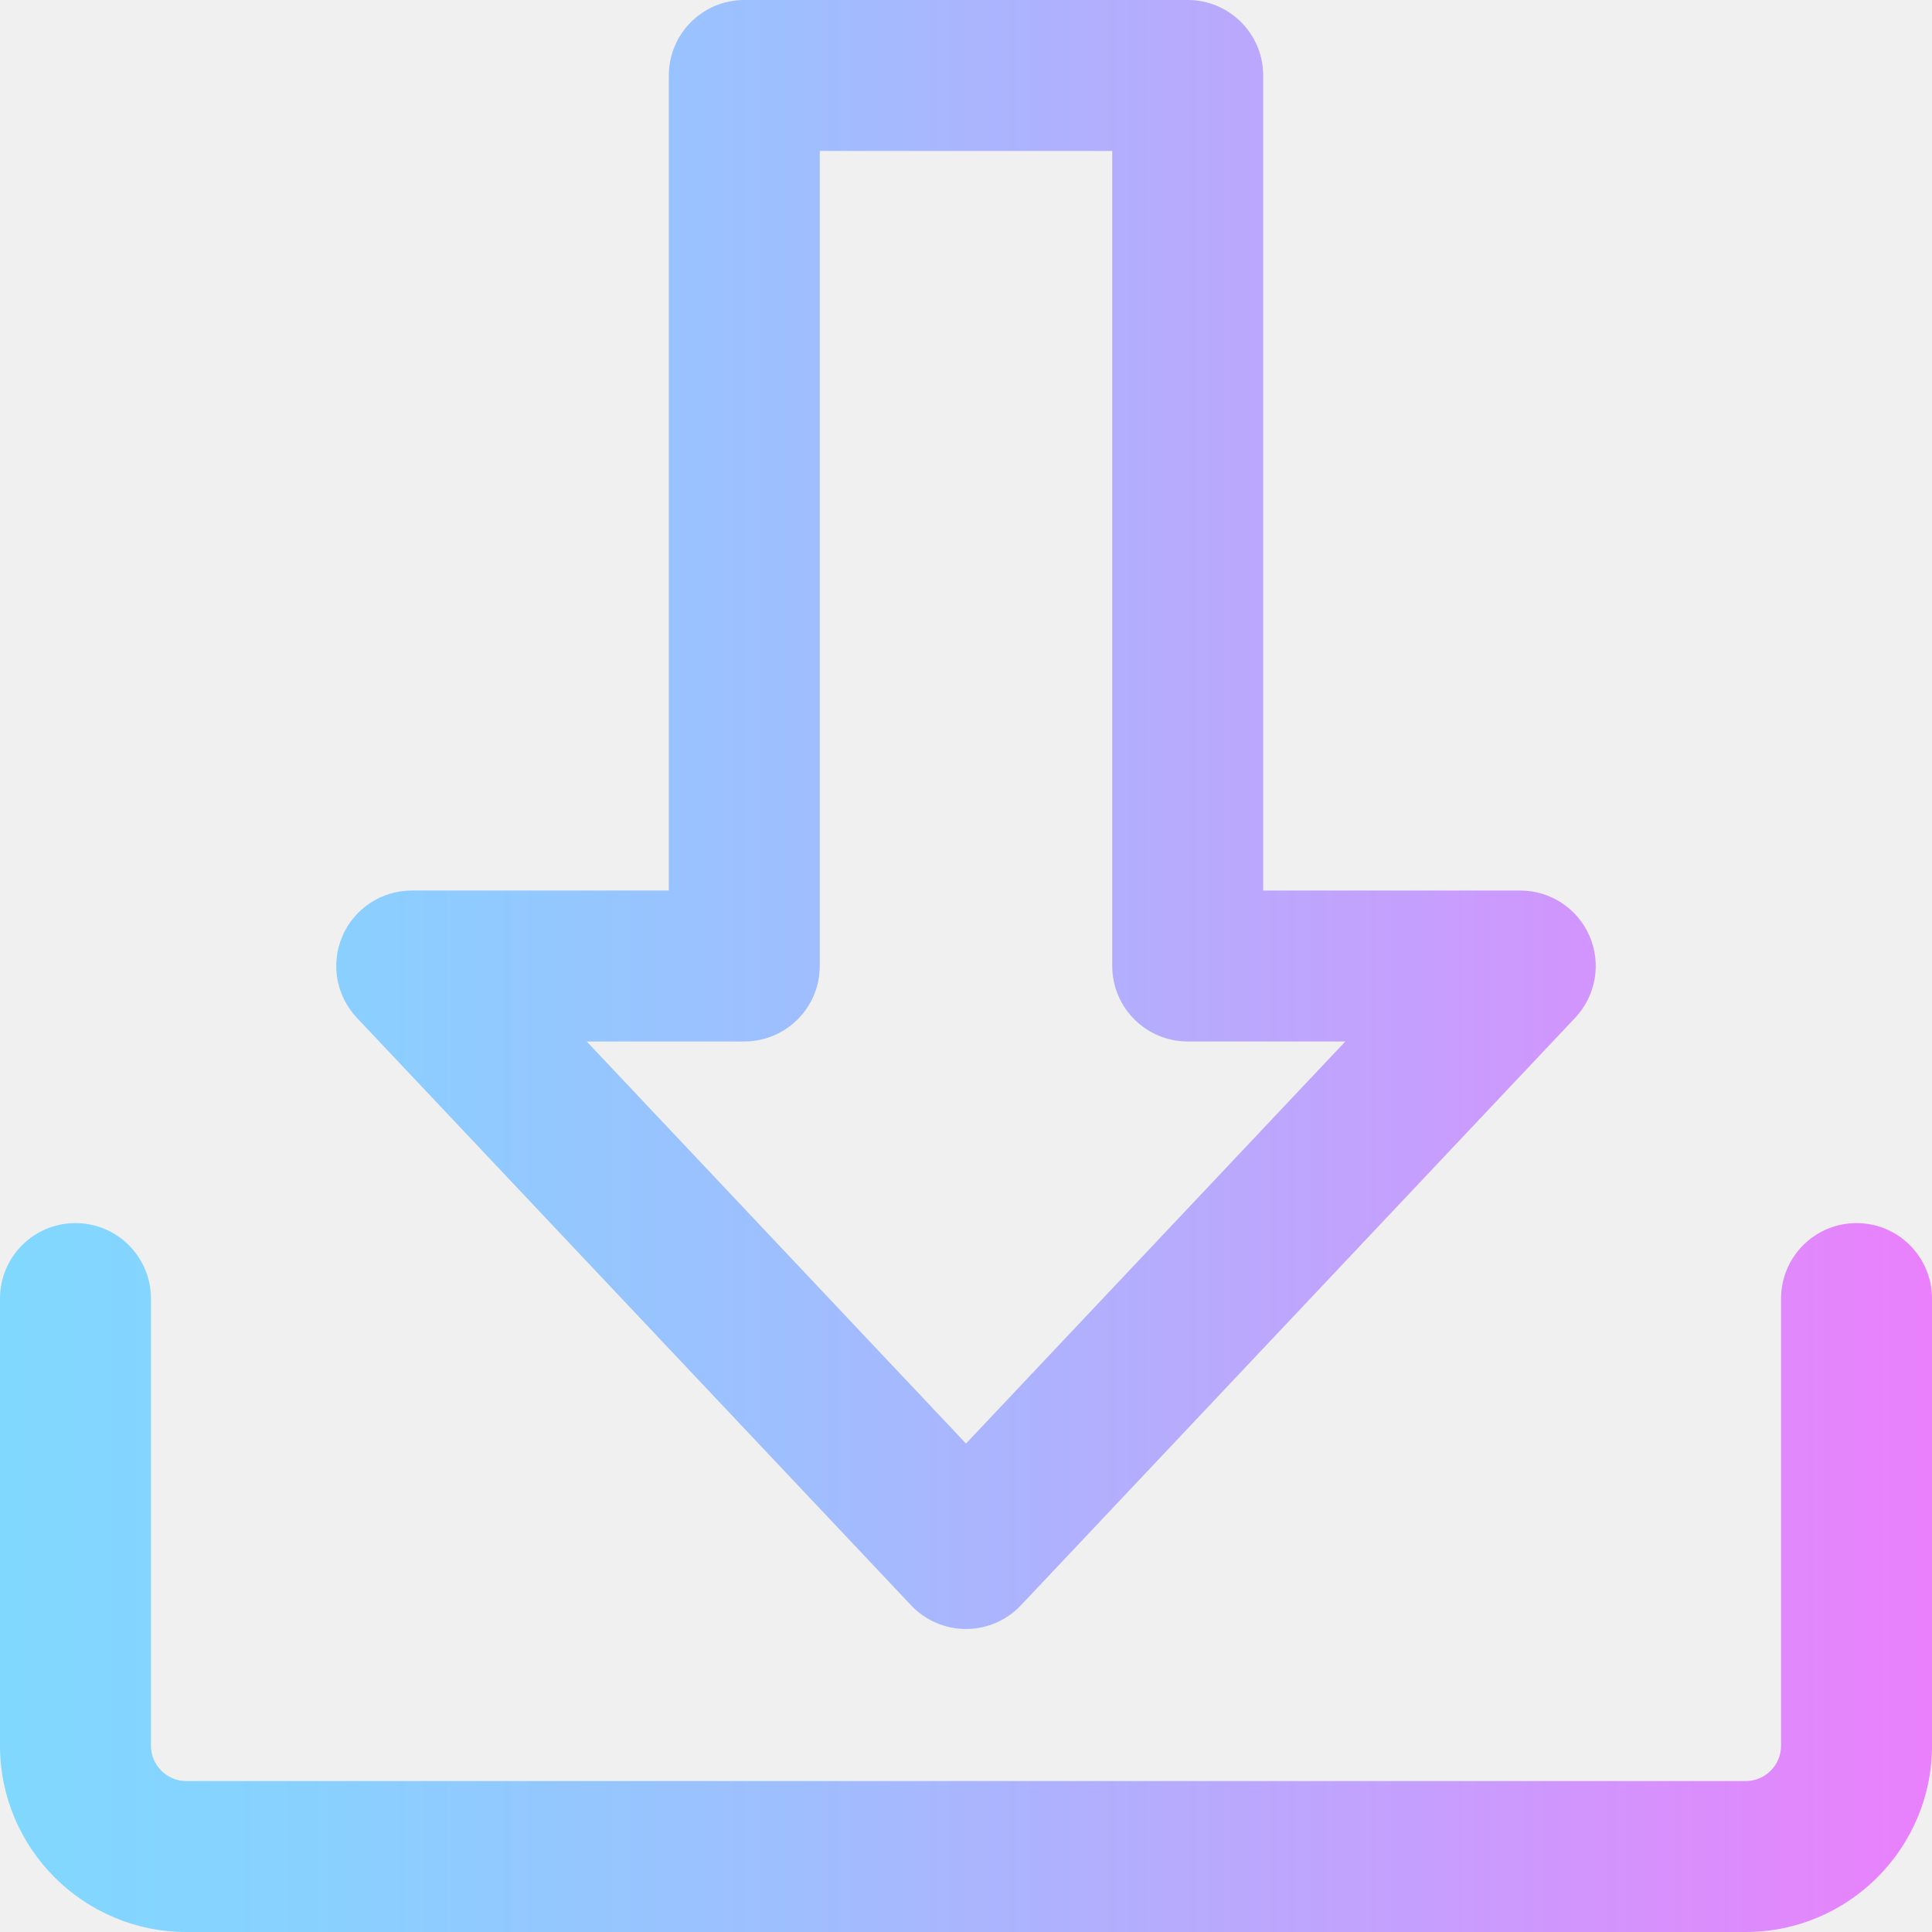
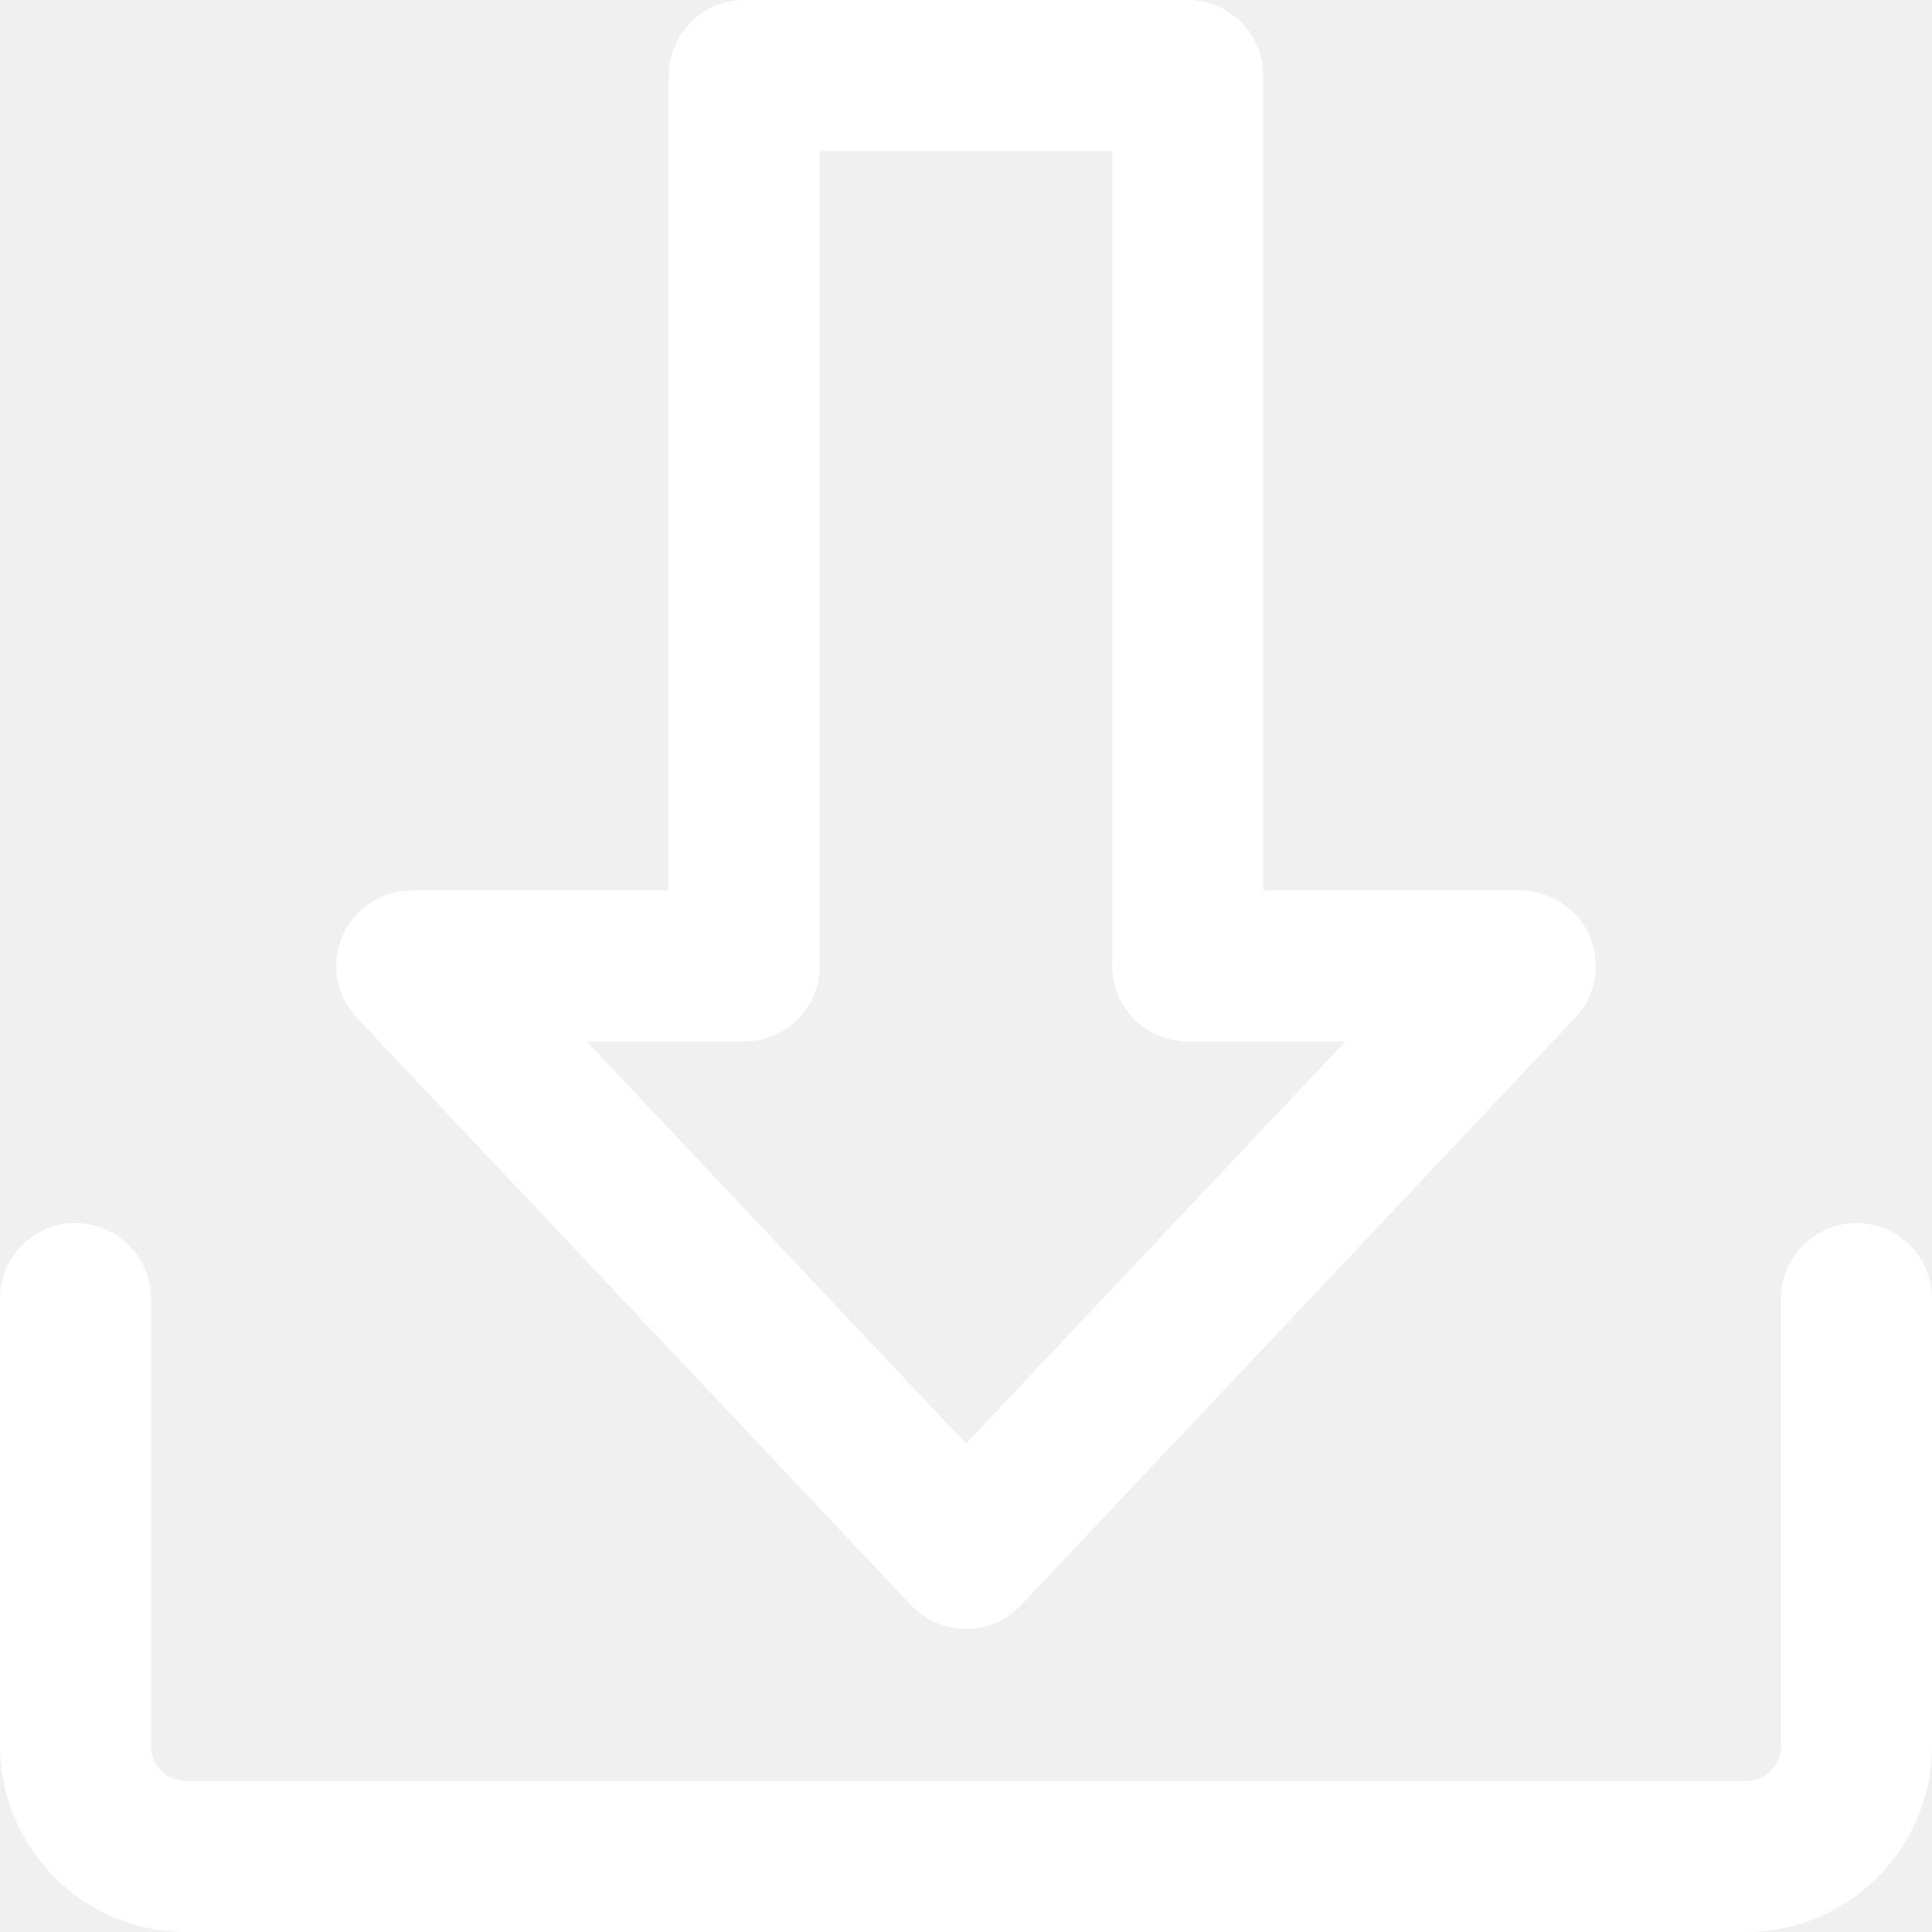
<svg xmlns="http://www.w3.org/2000/svg" version="1.1" id="Capa_1" x="0px" y="0px" viewBox="0 0 512 512" style="enable-background:new 0 0 512 512;" xml:space="preserve">
  <linearGradient id="SVGID_1_" gradientUnits="userSpaceOnUse" x1="1.525879e-005" y1="258" x2="512" y2="258" gradientTransform="matrix(1 0 0 -1 0 514)">
-     <stop offset="0" style="stop-color:#80D8FF" />
-     <stop offset="0.16" style="stop-color:#88D1FF" />
-     <stop offset="0.413" style="stop-color:#9FBEFE" />
-     <stop offset="0.725" style="stop-color:#C4A0FD" />
-     <stop offset="1" style="stop-color:#EA80FC" />
+     <stop offset="0" style="stop-color:#fff" />
+     <stop offset="0.16" style="stop-color:#fff" />
+     <stop offset="0.413" style="stop-color:#fff" />
+     <stop offset="0.725" style="stop-color:#fff" />
+     <stop offset="1" style="stop-color:#fff" />
  </linearGradient>
-   <path style="fill:url(#SVGID_1_);" d="M462.622,512H49.378C22.151,512,0,489.85,0,462.623v-118.49c0-11.046,8.954-20,20-20  s20,8.954,20,20v118.49c0,5.171,4.207,9.377,9.378,9.377h413.244c5.171,0,9.378-4.207,9.378-9.377v-118.49c0-11.046,8.954-20,20-20  c11.046,0,20,8.954,20,20v118.49C512,489.85,489.849,512,462.622,512z M270.548,425.426l146.888-155.701  c5.479-5.807,6.979-14.316,3.816-21.646c-3.163-7.33-10.381-12.079-18.364-12.079h-68.133V20c0-11.046-8.954-20-20-20h-117.51  c-11.046,0-20,8.954-20,20v216h-68.133c-7.983,0-15.202,4.748-18.364,12.078s-1.662,15.839,3.816,21.646l146.888,155.701  c3.778,4.005,9.041,6.275,14.548,6.275C261.507,431.7,266.77,429.431,270.548,425.426z M197.245,276c11.046,0,20-8.954,20-20V40  h77.51v216c0,11.046,8.954,20,20,20h41.77L256,382.556L155.476,276H197.245z" />
+   <path style="fill:#fff;" d="M462.622,512H49.378C22.151,512,0,489.85,0,462.623v-118.49c0-11.046,8.954-20,20-20  s20,8.954,20,20v118.49c0,5.171,4.207,9.377,9.378,9.377h413.244c5.171,0,9.378-4.207,9.378-9.377v-118.49c0-11.046,8.954-20,20-20  c11.046,0,20,8.954,20,20v118.49C512,489.85,489.849,512,462.622,512z M270.548,425.426l146.888-155.701  c5.479-5.807,6.979-14.316,3.816-21.646c-3.163-7.33-10.381-12.079-18.364-12.079h-68.133V20c0-11.046-8.954-20-20-20h-117.51  c-11.046,0-20,8.954-20,20v216h-68.133c-7.983,0-15.202,4.748-18.364,12.078s-1.662,15.839,3.816,21.646l146.888,155.701  c3.778,4.005,9.041,6.275,14.548,6.275C261.507,431.7,266.77,429.431,270.548,425.426z M197.245,276c11.046,0,20-8.954,20-20V40  h77.51v216c0,11.046,8.954,20,20,20h41.77L256,382.556L155.476,276H197.245z" />
  <g>
</g>
  <g>
</g>
  <g>
</g>
  <g>
</g>
  <g>
</g>
  <g>
</g>
  <g>
</g>
  <g>
</g>
  <g>
</g>
  <g>
</g>
  <g>
</g>
  <g>
</g>
  <g>
</g>
  <g>
</g>
  <g>
</g>
</svg>
